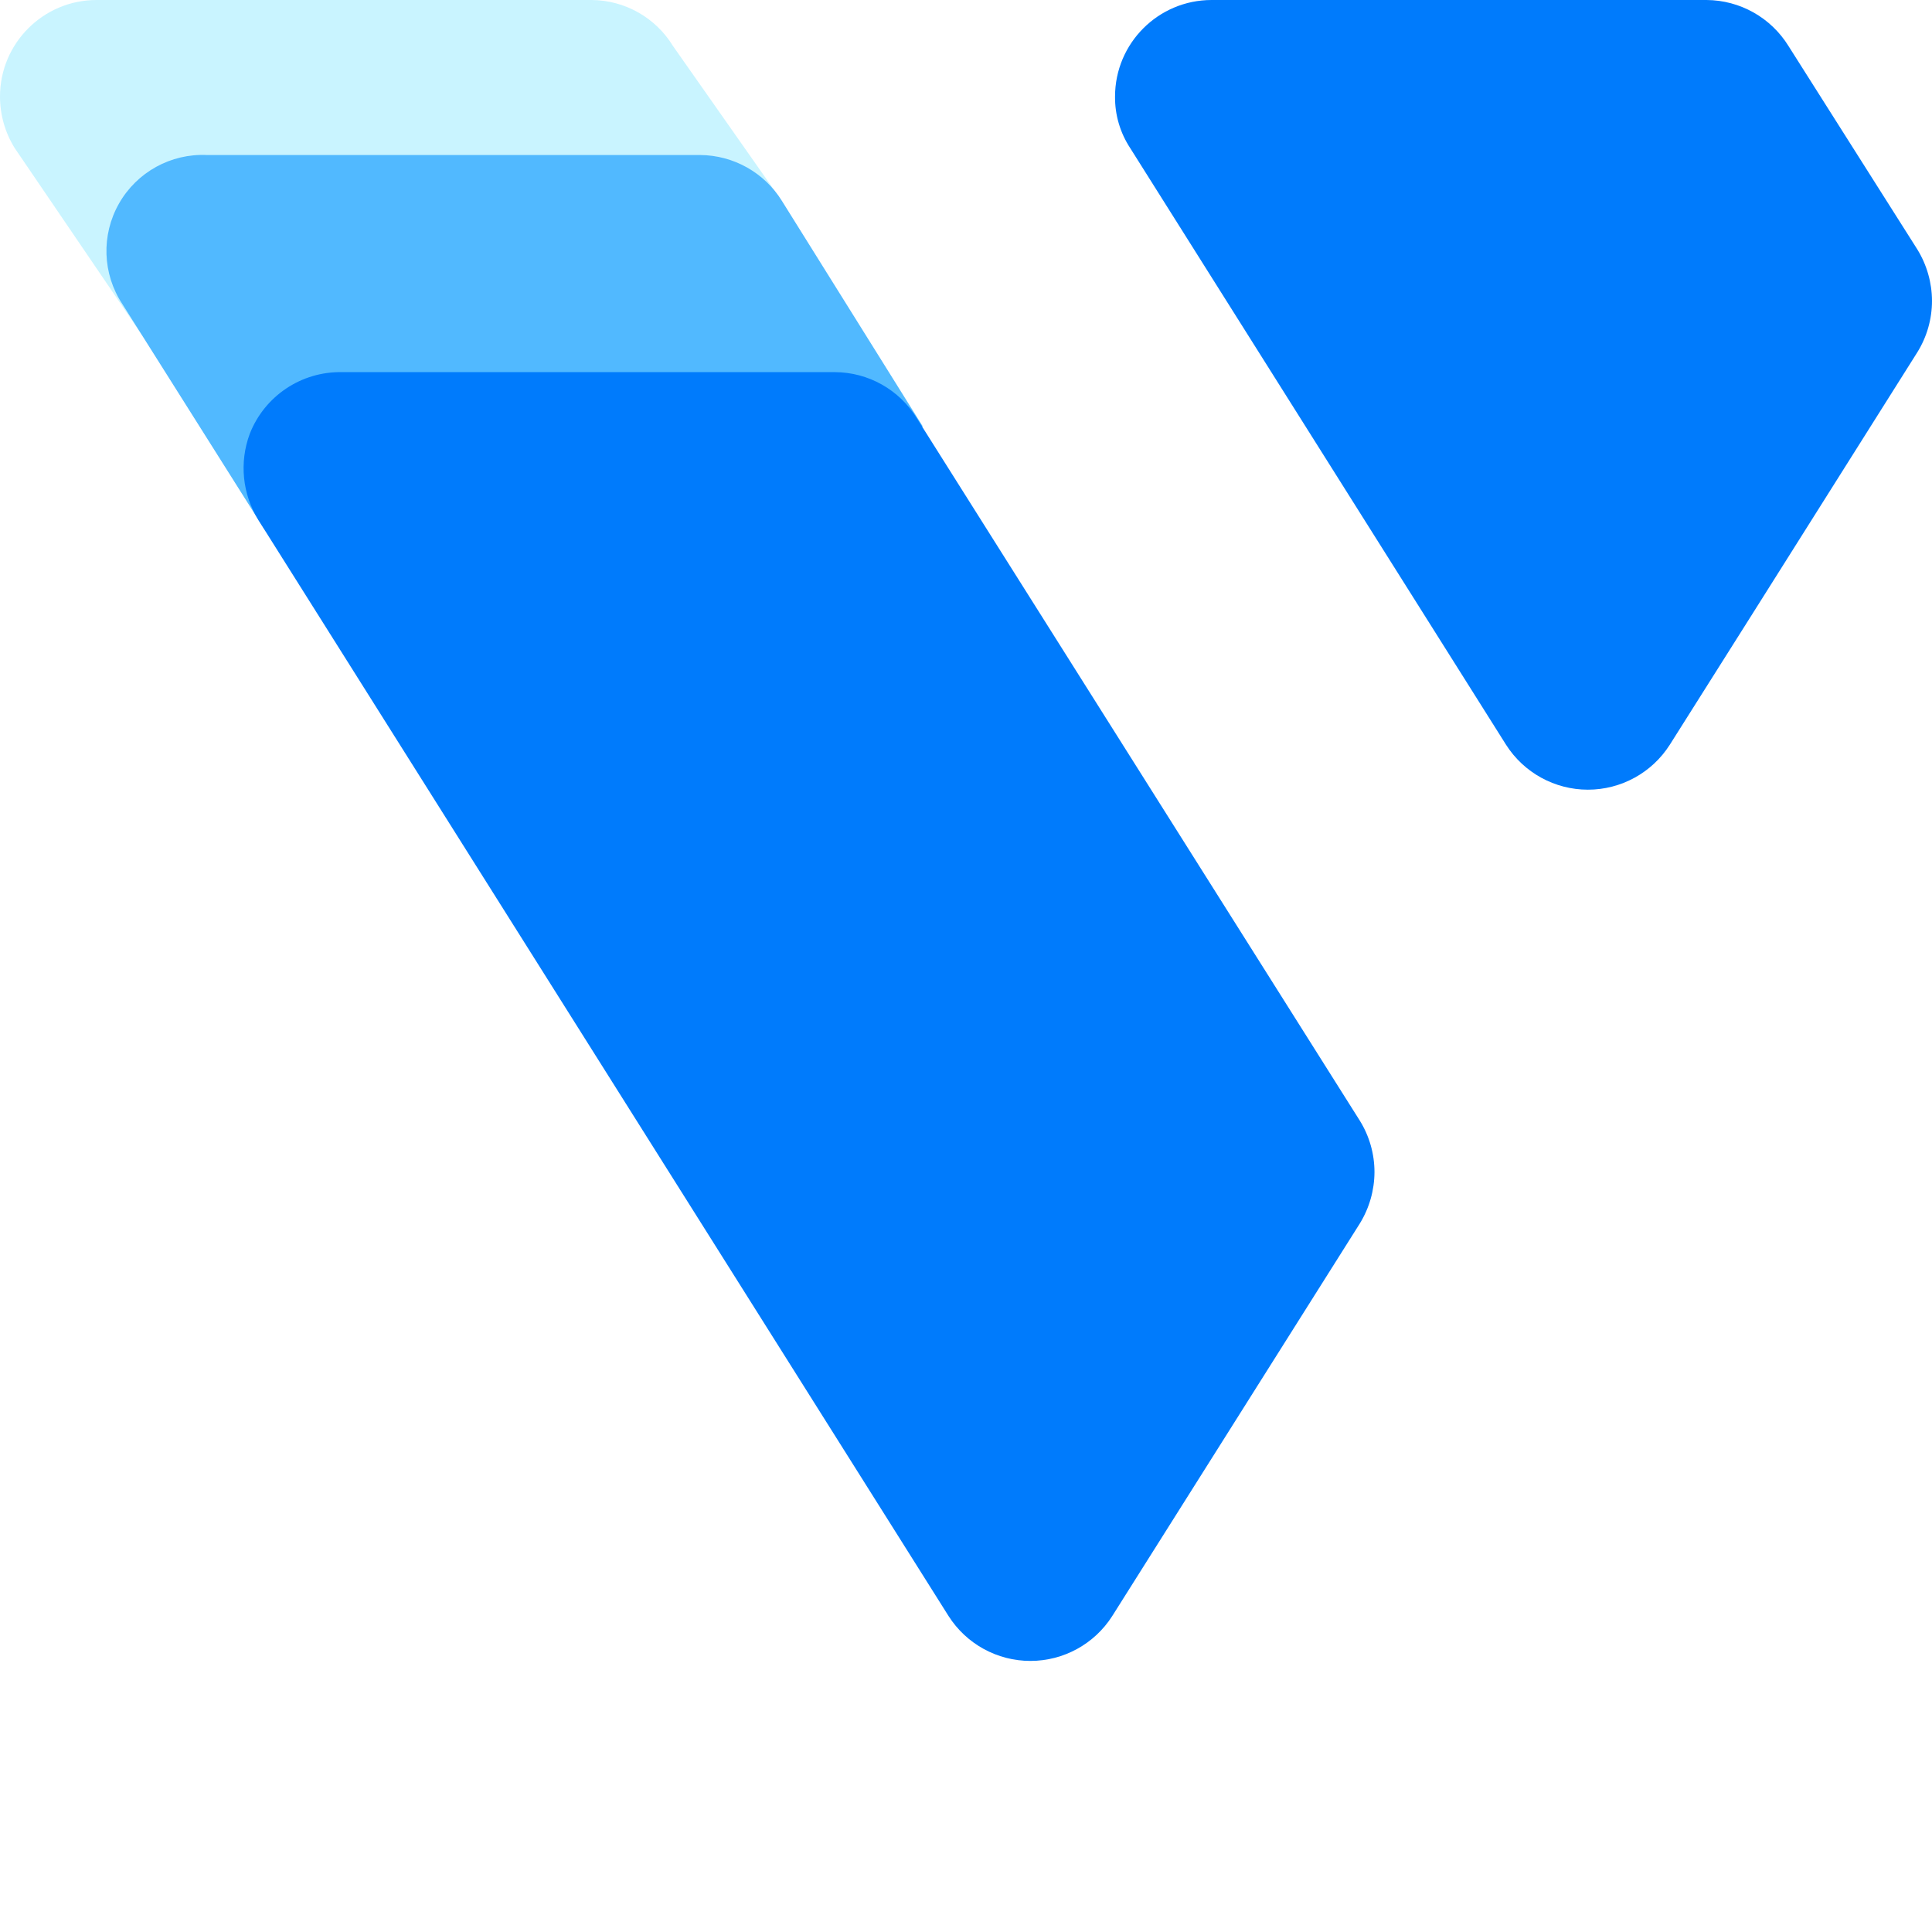
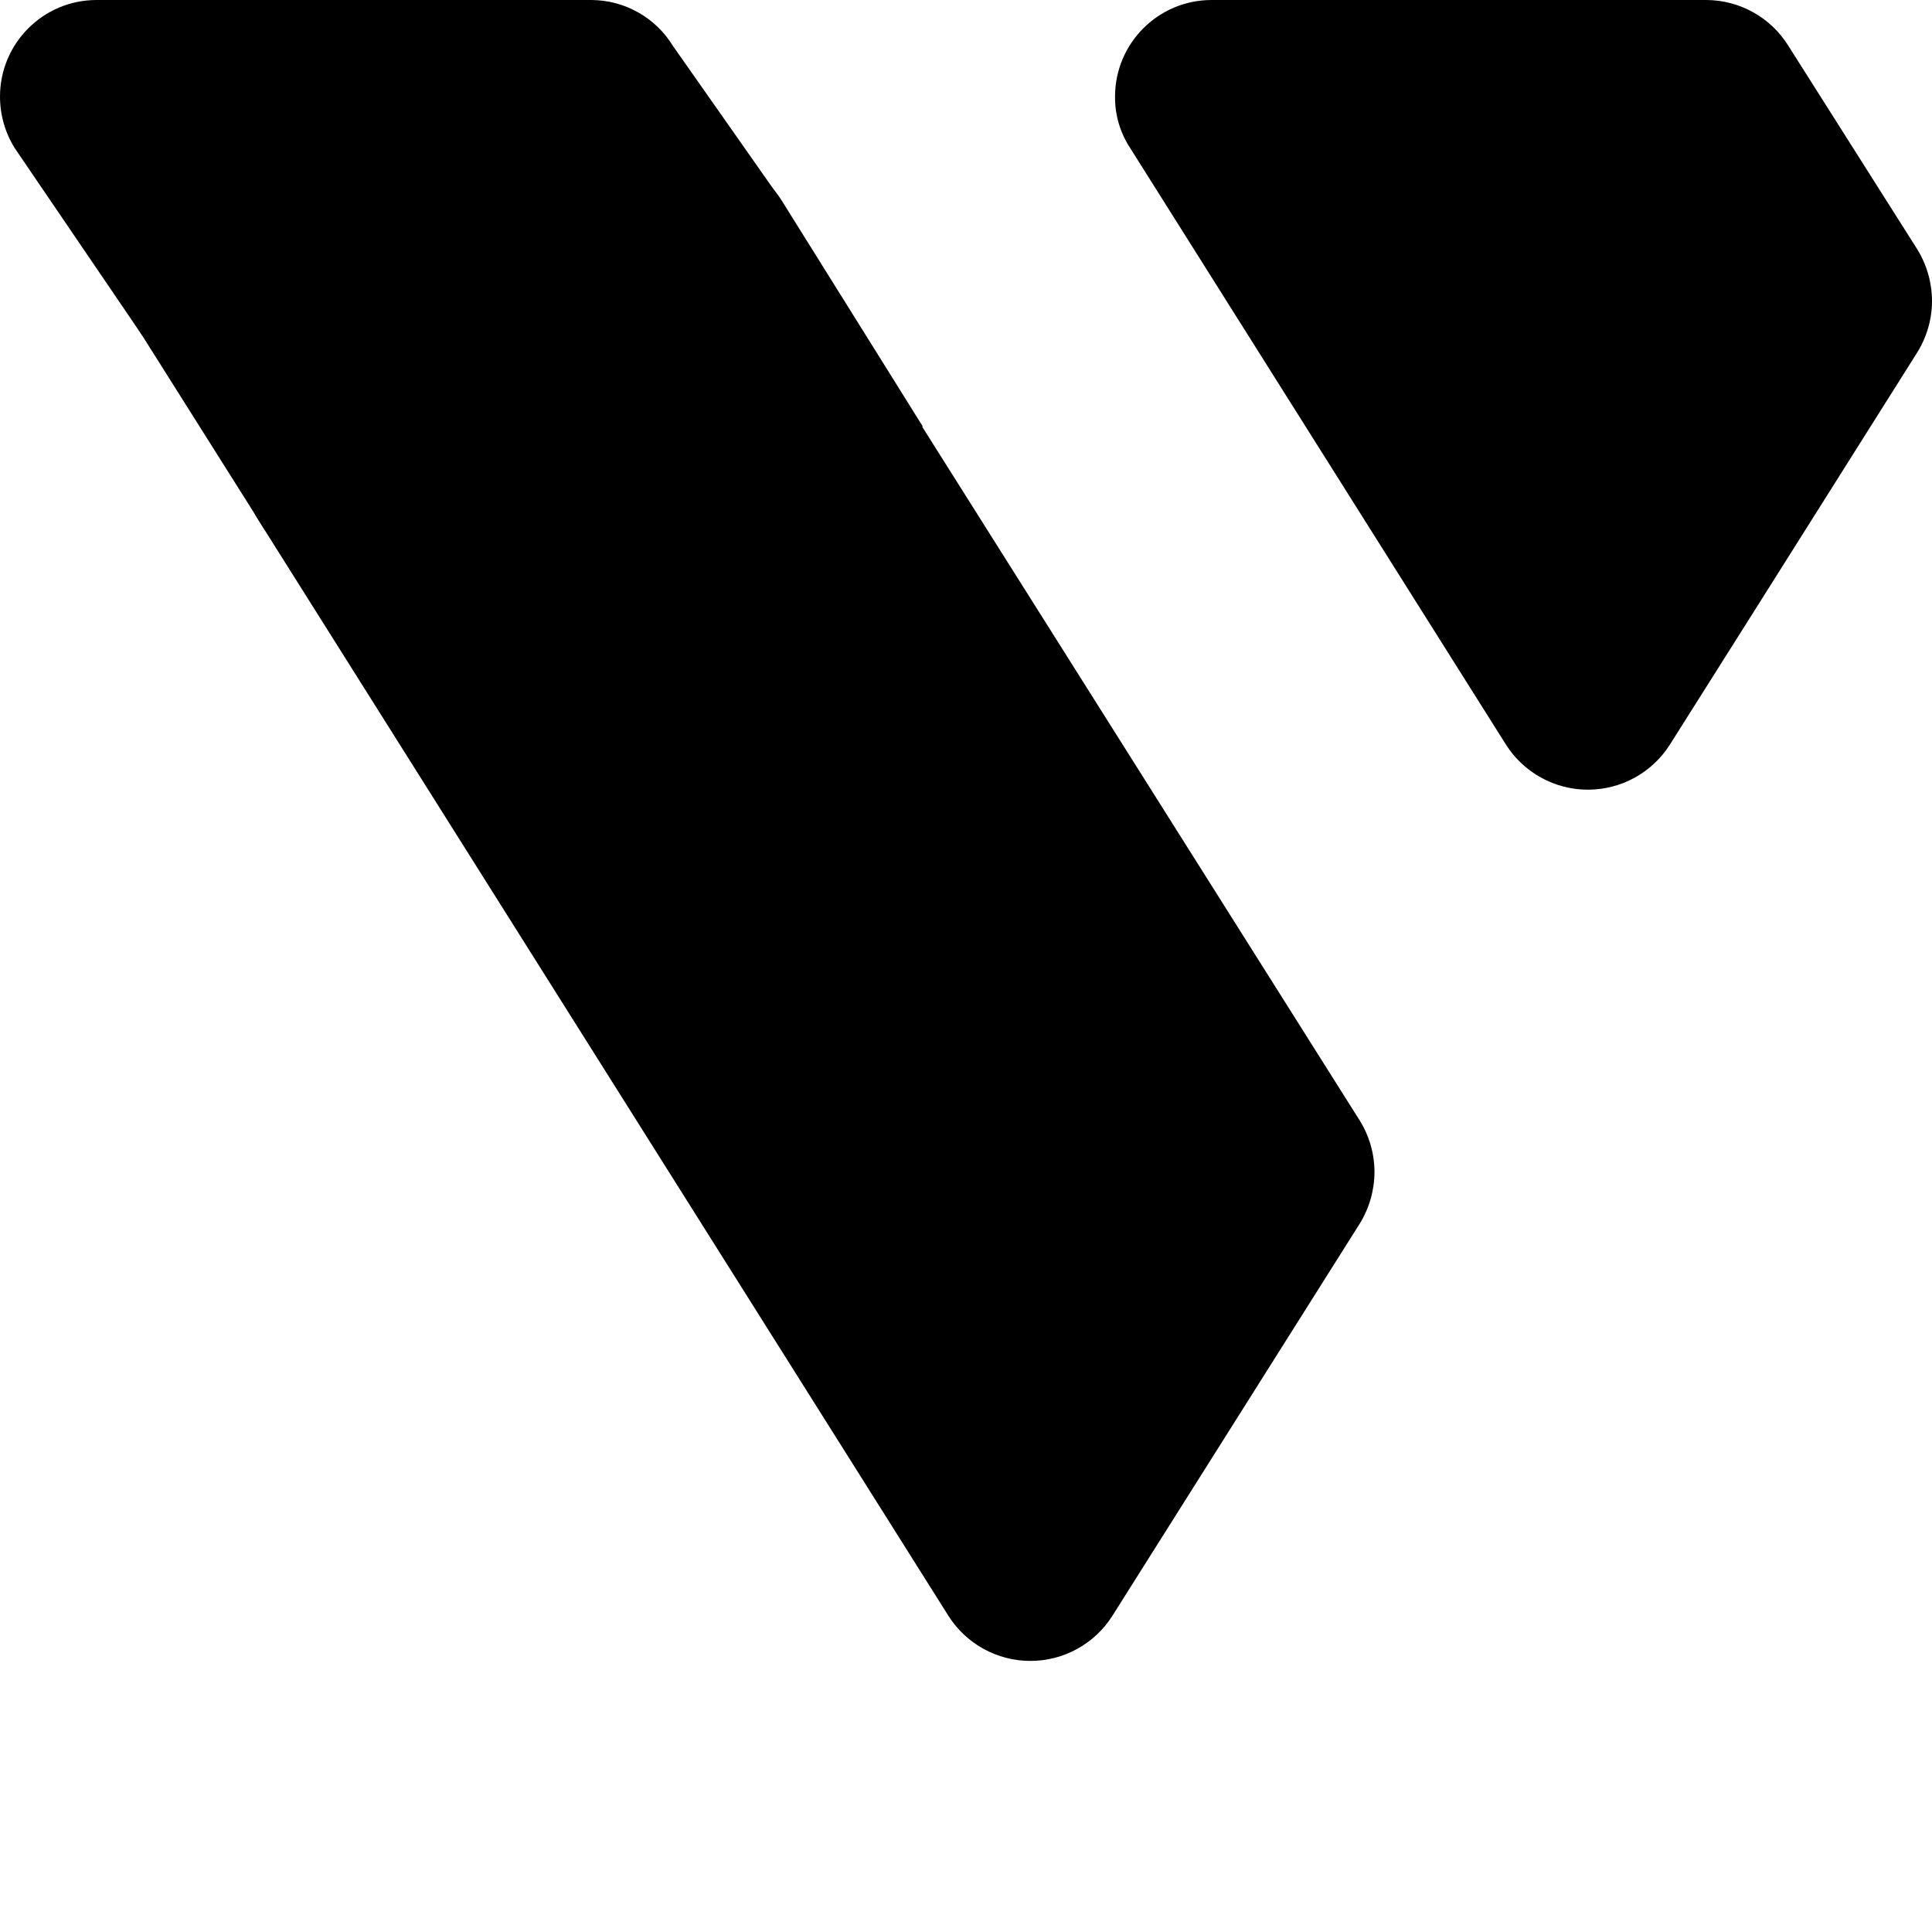
- <svg xmlns="http://www.w3.org/2000/svg" id="sygnet__on-white" viewBox="0 0 42 42">
-   <defs>
-     <style>.cls-1{fill:#c9f4ff;}.cls-2{fill:#51b9ff;}.cls-3{fill:#007bfc;}</style>
-   </defs>
-   <path class="cls-1" d="M14.63,4a2.09,2.09,0,0,0-1.77-1H2.1A2.1,2.1,0,0,0,0,5.1,2.12,2.12,0,0,0,.32,6.22l2.77,4.07,13.85-3Z" transform="translate(0 -3)" />
-   <path class="cls-2" d="M17,7.37a2.11,2.11,0,0,0-1.78-1H4.5A2.09,2.09,0,0,0,2.66,9.61l3.09,4.9,14.31-2.24Z" transform="translate(0 -3)" />
-   <path class="cls-3" d="M5.62,14.31a2.14,2.14,0,0,1-.19-1.88,2.11,2.11,0,0,1,2-1.34H18.15a2.1,2.1,0,0,1,1.78,1l9.63,15.27a2.12,2.12,0,0,1,.32,1.12,2.15,2.15,0,0,1-.32,1.12l-5.38,8.53a2.11,2.11,0,0,1-3.56,0Z" transform="translate(0 -3)" />
-   <path class="cls-3" d="M32.74,19.19a2.11,2.11,0,0,0,3.56,0l1.85-2.93,3.53-5.6A2.12,2.12,0,0,0,42,9.54a2.15,2.15,0,0,0-.32-1.12L38.88,4A2.11,2.11,0,0,0,37.1,3H26.34a2.1,2.1,0,0,0-2.1,2.1,2,2,0,0,0,.33,1.12Z" transform="translate(0 -3)" />
+ <svg xmlns="http://www.w3.org/2000/svg" viewBox="0 0 42 42">
+   <path fill="currentColor" d="M14.63,4a2.09,2.09,0,0,0-1.77-1H2.1A2.1,2.1,0,0,0,0,5.1,2.12,2.12,0,0,0,.32,6.22l2.77,4.07,13.85-3Z" transform="translate(0 -3)" />
+   <path fill="currentColor" d="M17,7.37a2.11,2.11,0,0,0-1.78-1H4.5A2.09,2.09,0,0,0,2.66,9.61l3.09,4.9,14.31-2.24Z" transform="translate(0 -3)" />
+   <path fill="currentColor" d="M5.62,14.31a2.14,2.14,0,0,1-.19-1.88,2.11,2.11,0,0,1,2-1.34H18.15a2.1,2.1,0,0,1,1.78,1l9.63,15.27a2.12,2.12,0,0,1,.32,1.12,2.15,2.15,0,0,1-.32,1.12l-5.38,8.53a2.11,2.11,0,0,1-3.56,0Z" transform="translate(0 -3)" />
+   <path fill="currentColor" d="M32.74,19.19a2.11,2.11,0,0,0,3.56,0l1.85-2.93,3.53-5.6A2.12,2.12,0,0,0,42,9.54a2.15,2.15,0,0,0-.32-1.12L38.88,4A2.11,2.11,0,0,0,37.1,3H26.34a2.1,2.1,0,0,0-2.1,2.1,2,2,0,0,0,.33,1.12Z" transform="translate(0 -3)" />
</svg>
